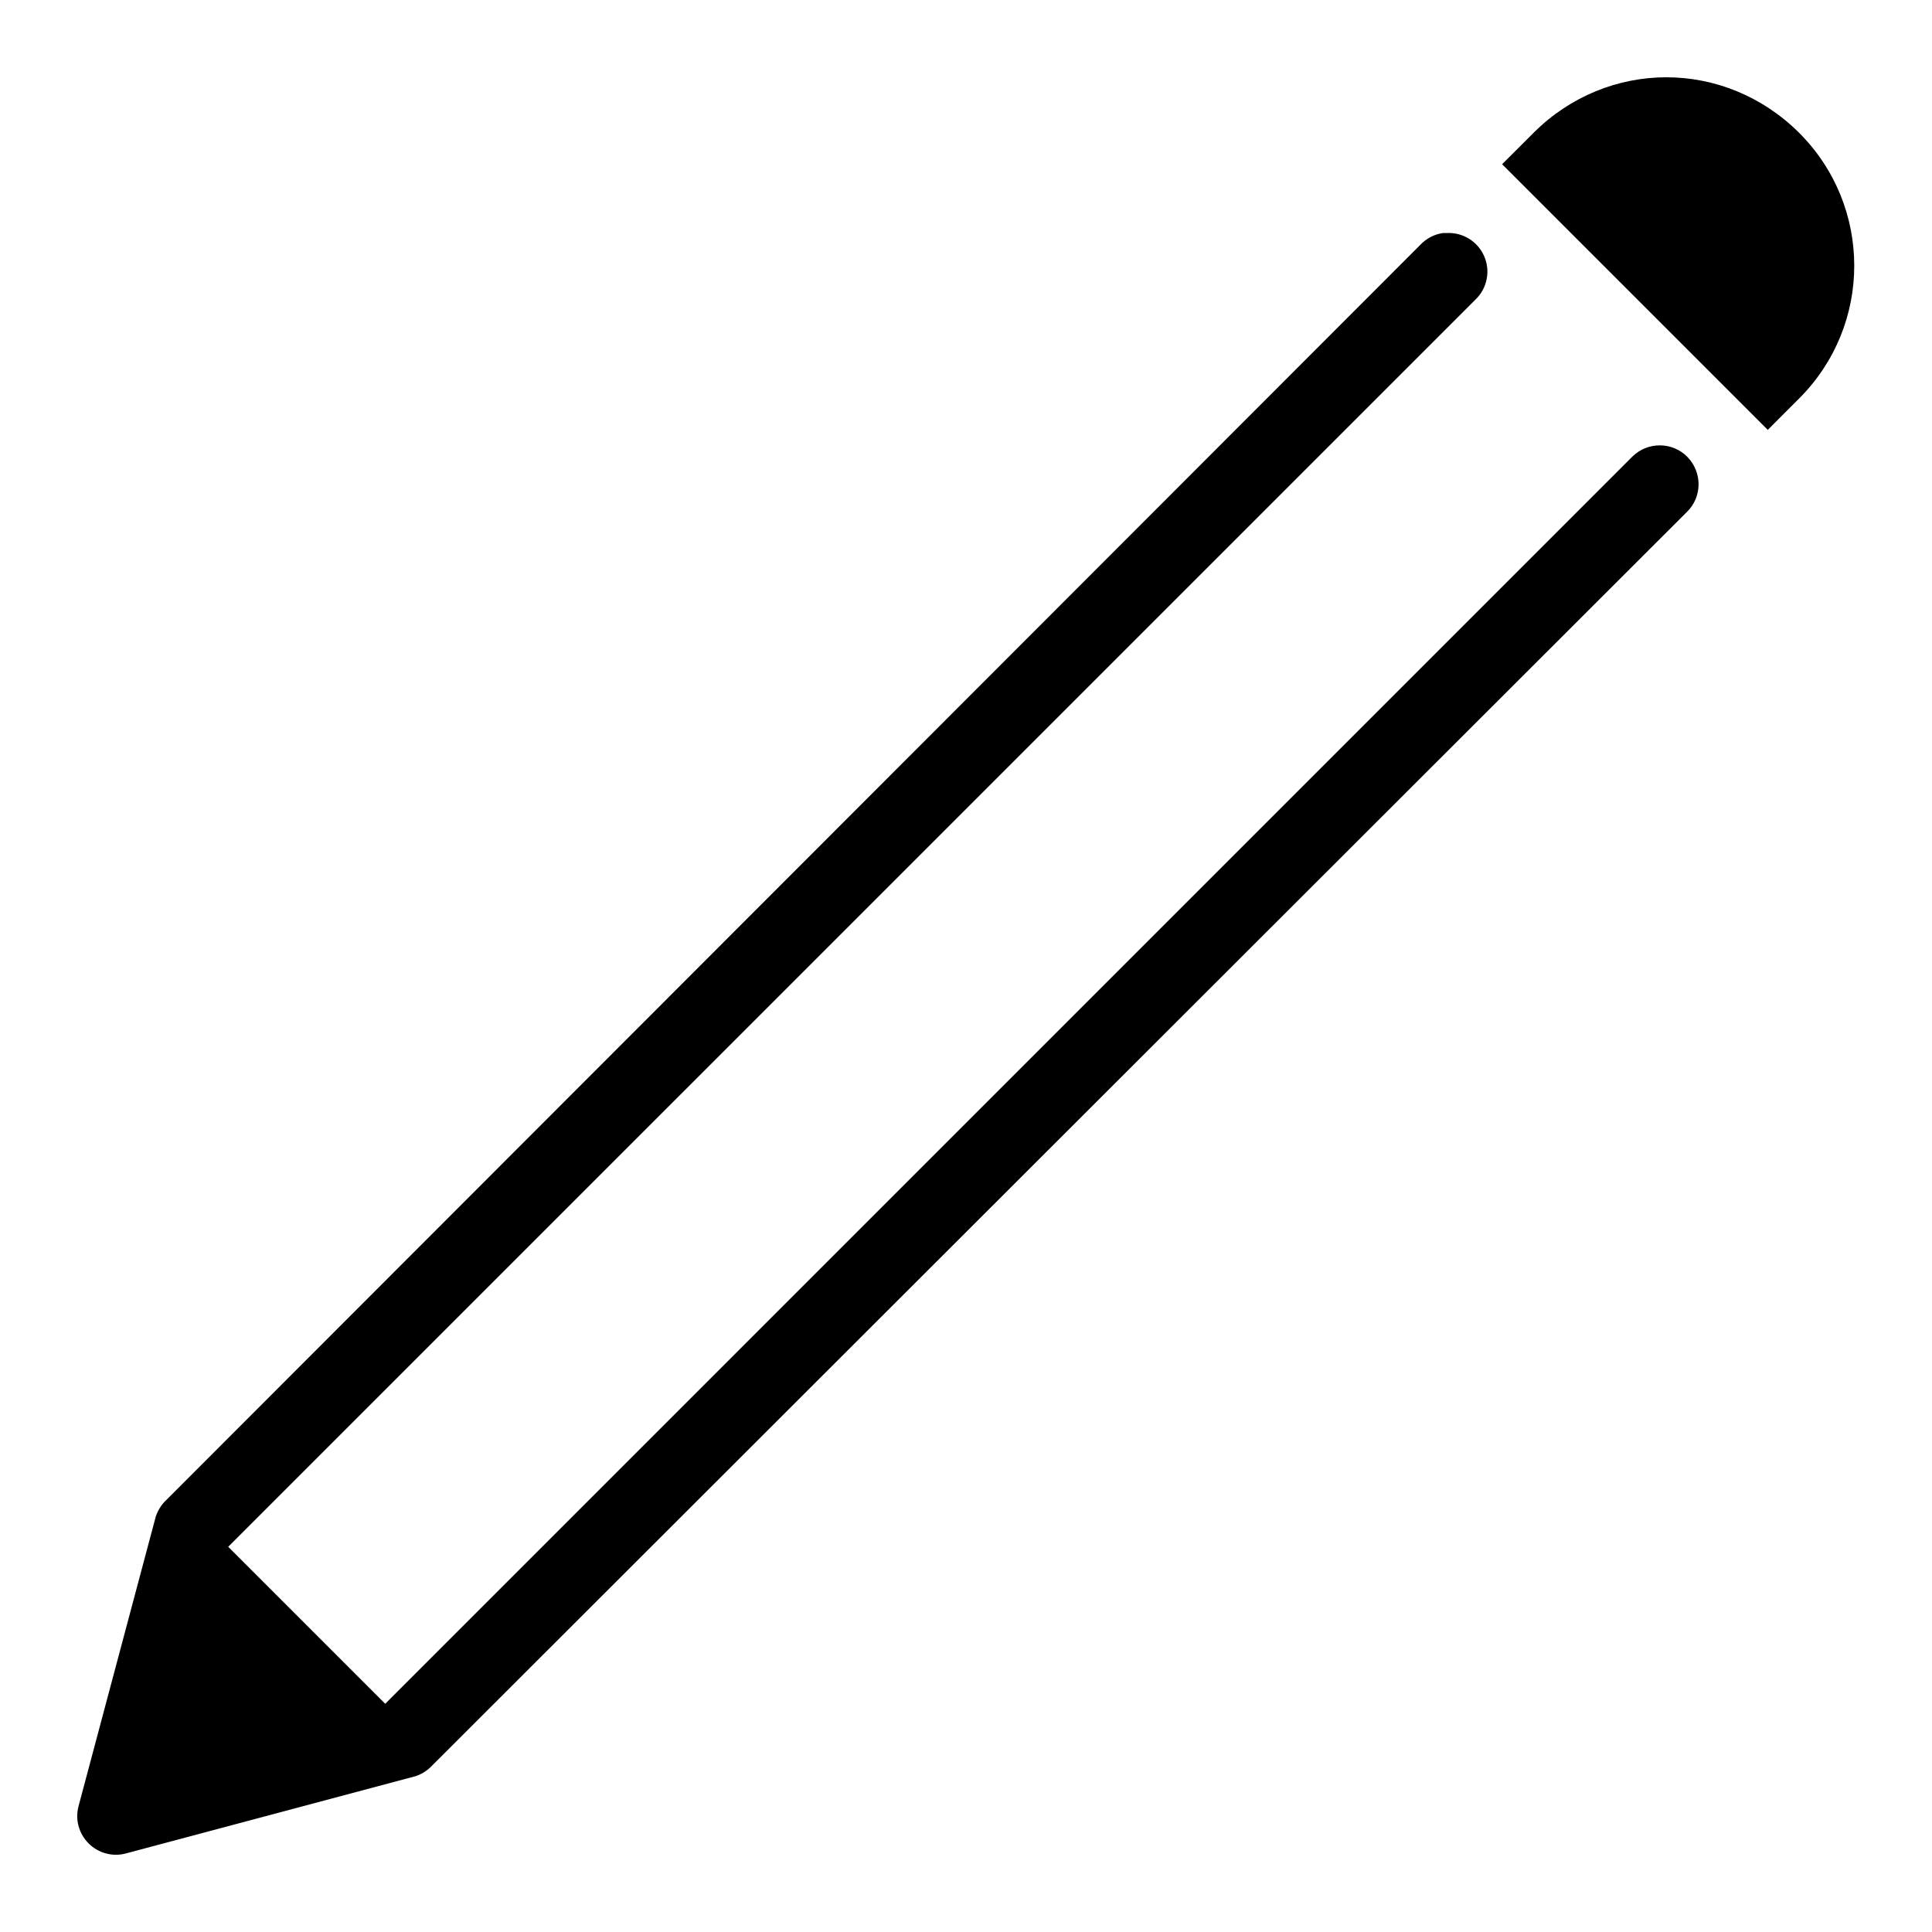
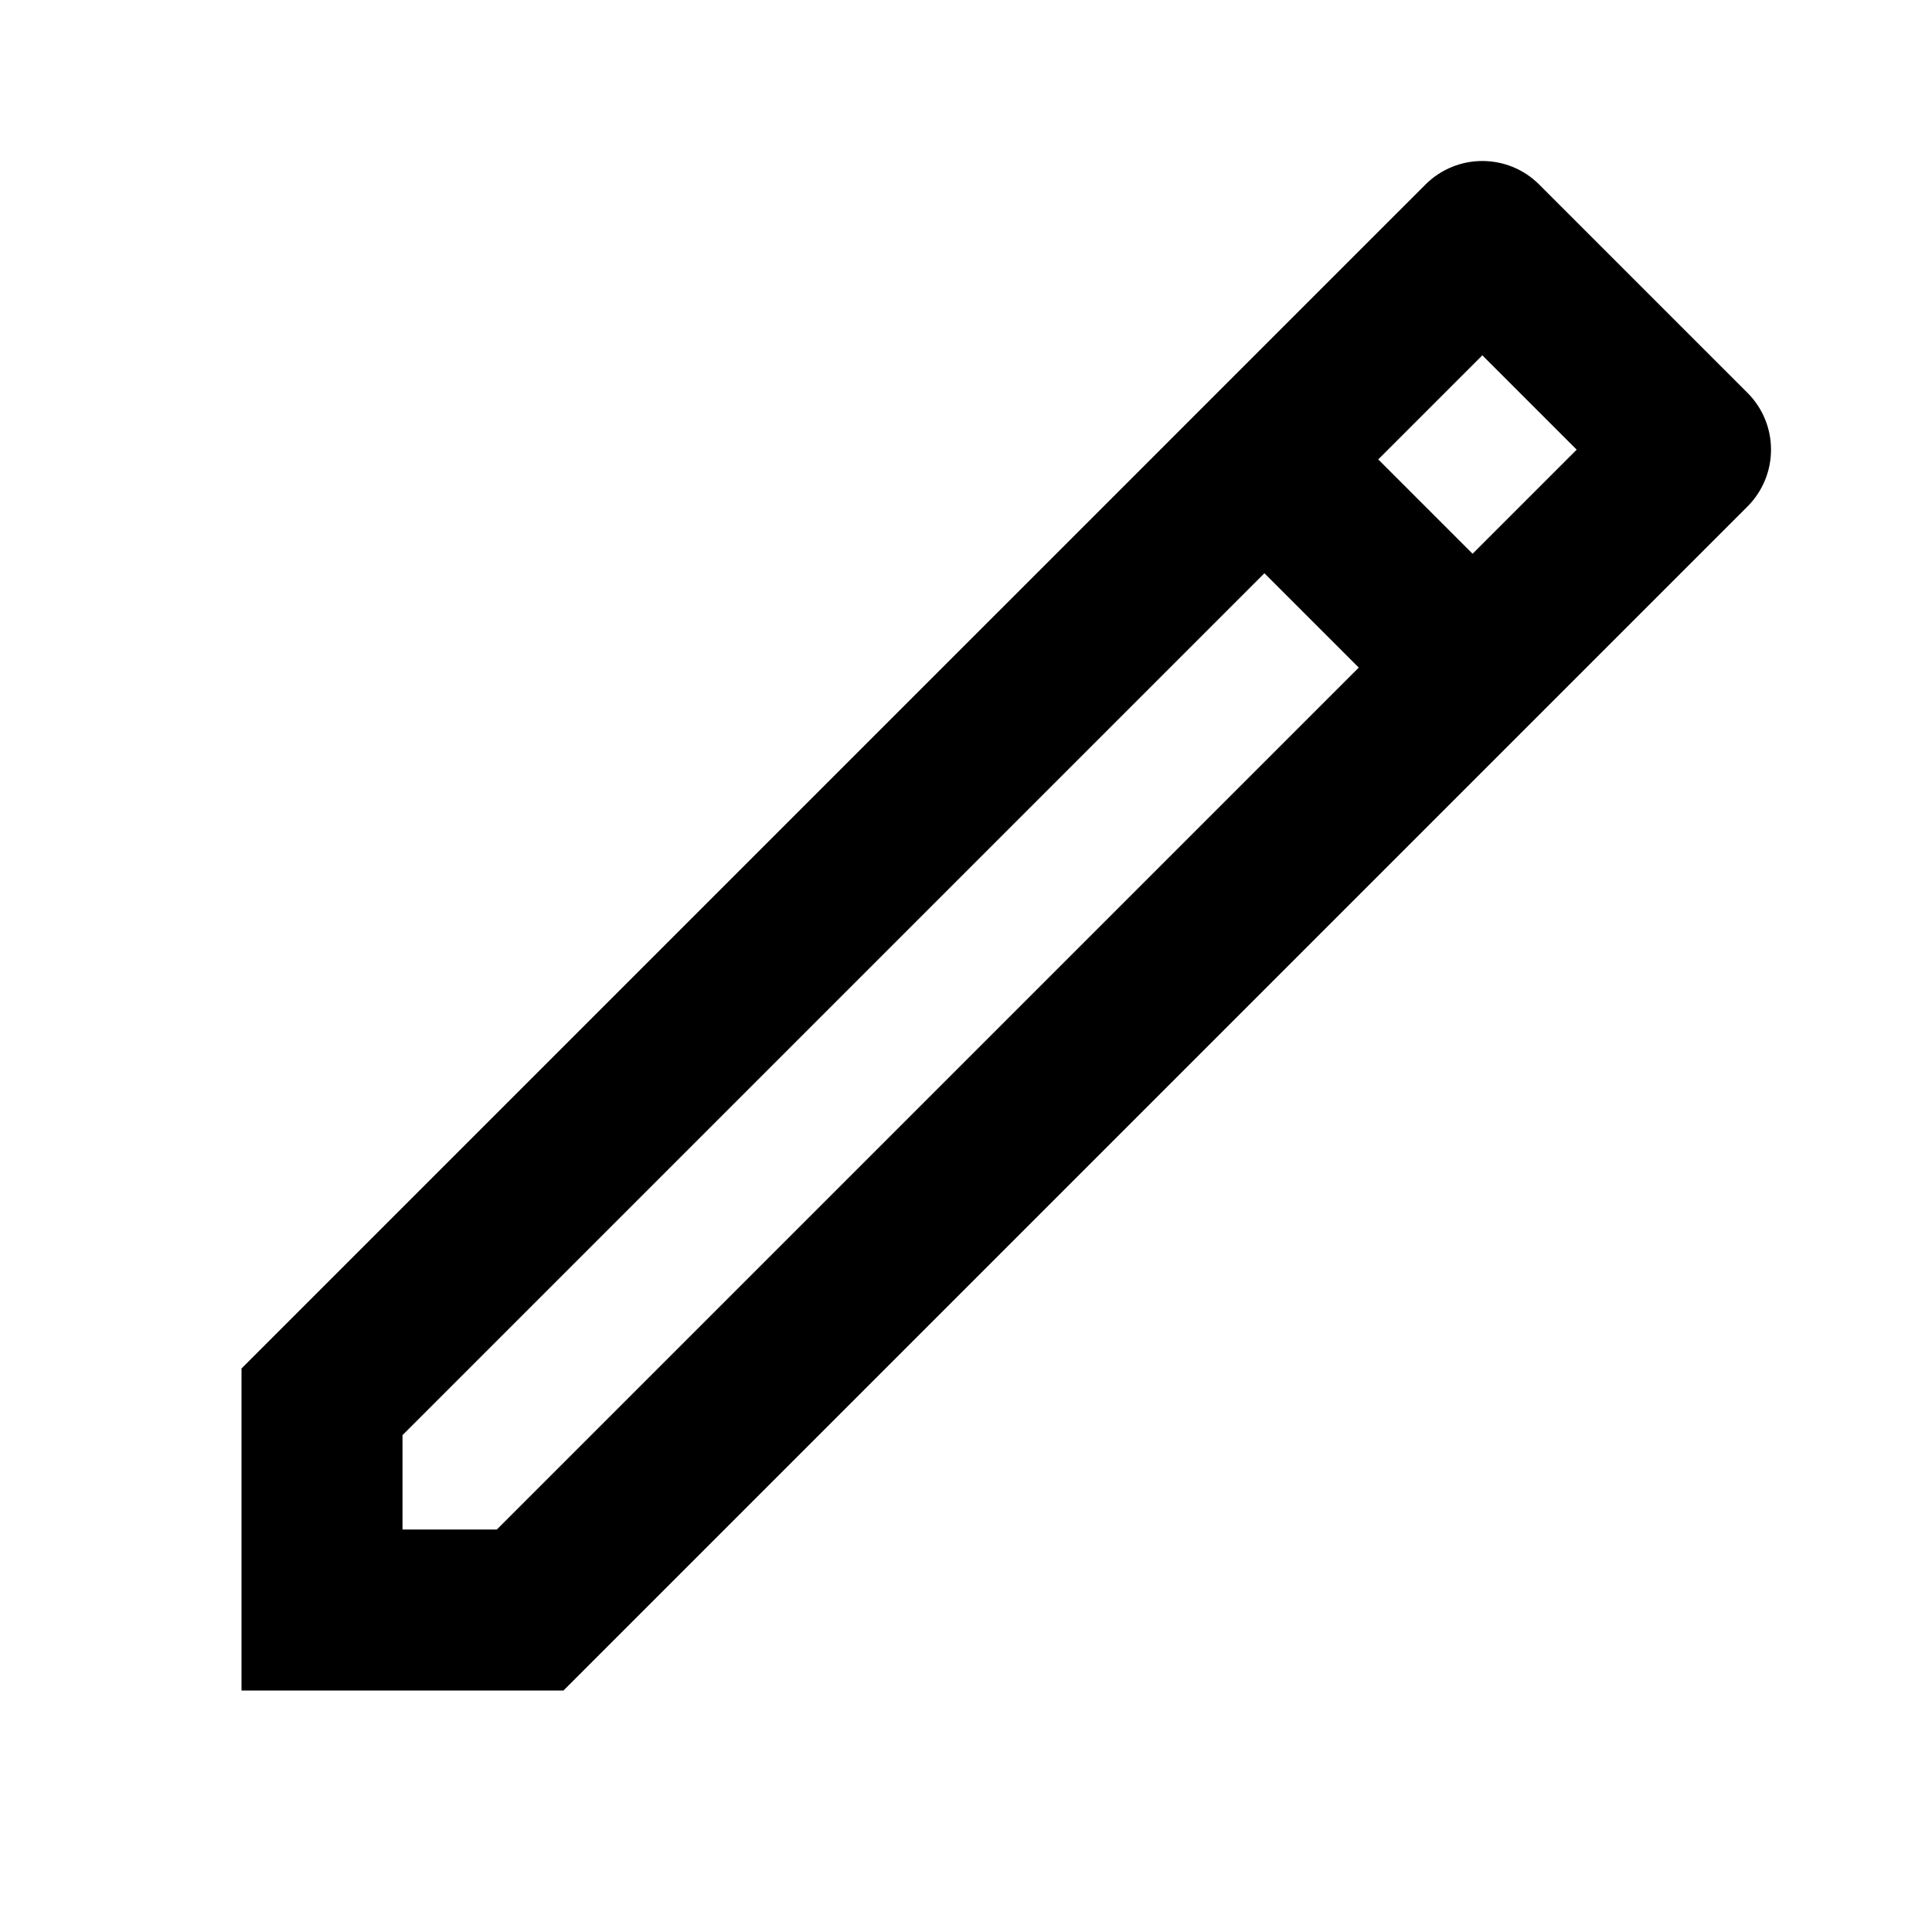
- <svg xmlns="http://www.w3.org/2000/svg" viewBox="0 0 50 50" width="50px" height="50px">
-   <path d="M 43.125 2 C 41.879 2 40.637 2.488 39.688 3.438 L 38.875 4.25 L 45.75 11.125 C 45.746 11.129 46.562 10.312 46.562 10.312 C 48.465 8.41 48.461 5.336 46.562 3.438 C 45.609 2.488 44.371 2 43.125 2 Z M 37.344 6.031 C 37.117 6.062 36.906 6.176 36.75 6.344 L 4.312 38.812 C 4.184 38.93 4.086 39.082 4.031 39.25 L 2.031 46.75 C 1.941 47.094 2.043 47.457 2.293 47.707 C 2.543 47.957 2.906 48.059 3.25 47.969 L 10.75 45.969 C 10.918 45.914 11.07 45.816 11.188 45.688 L 43.656 13.25 C 44.055 12.863 44.059 12.227 43.672 11.828 C 43.285 11.43 42.648 11.426 42.25 11.812 L 9.969 44.094 L 5.906 40.031 L 38.188 7.75 C 38.488 7.461 38.578 7.012 38.41 6.629 C 38.242 6.246 37.855 6.008 37.438 6.031 C 37.406 6.031 37.375 6.031 37.344 6.031 Z" />
+ <svg xmlns="http://www.w3.org/2000/svg" viewBox="0 0 24 24" width="24px" height="24px">
+   <path d="M 18.414 2 C 18.158 2 17.902 2.098 17.707 2.293 L 15.707 4.293 L 14.293 5.707 L 3 17 L 3 21 L 7 21 L 21.707 6.293 C 22.098 5.902 22.098 5.269 21.707 4.879 L 19.121 2.293 C 18.926 2.098 18.67 2 18.414 2 z M 18.414 4.414 L 19.586 5.586 L 18.293 6.879 L 17.121 5.707 L 18.414 4.414 z M 15.707 7.121 L 16.879 8.293 L 6.172 19 L 5 19 L 5 17.828 L 15.707 7.121 z" />
</svg>
